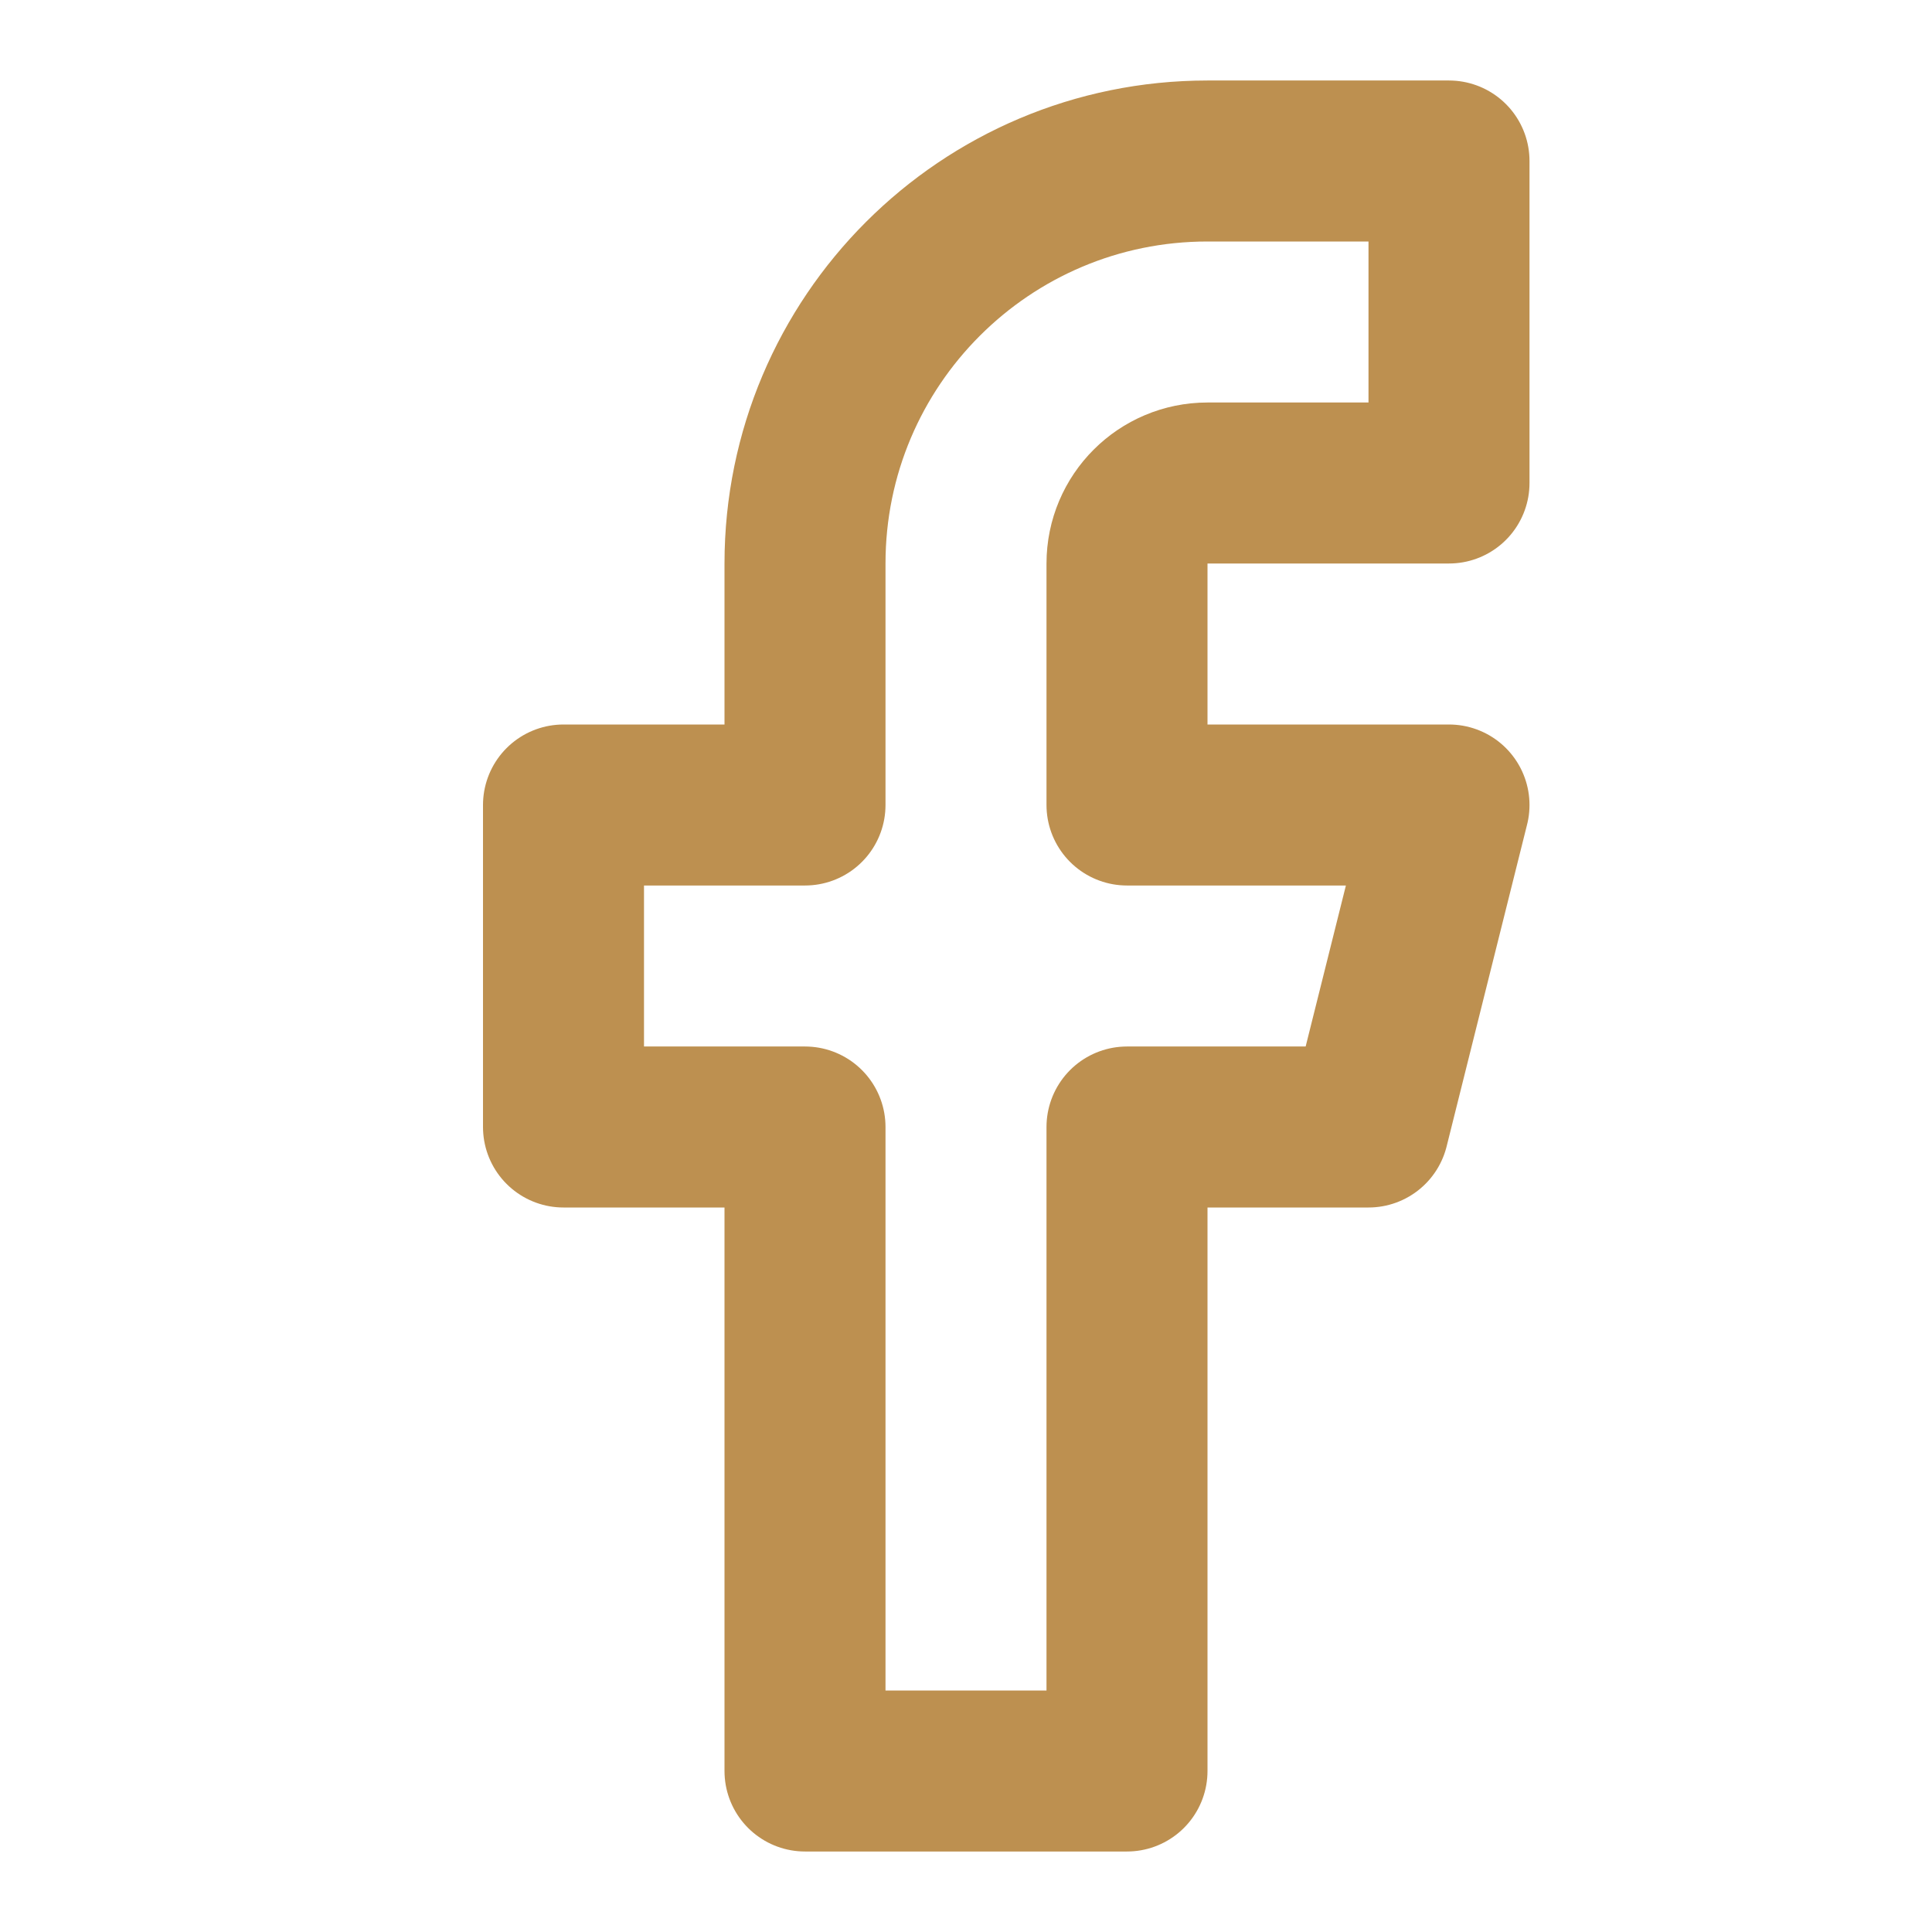
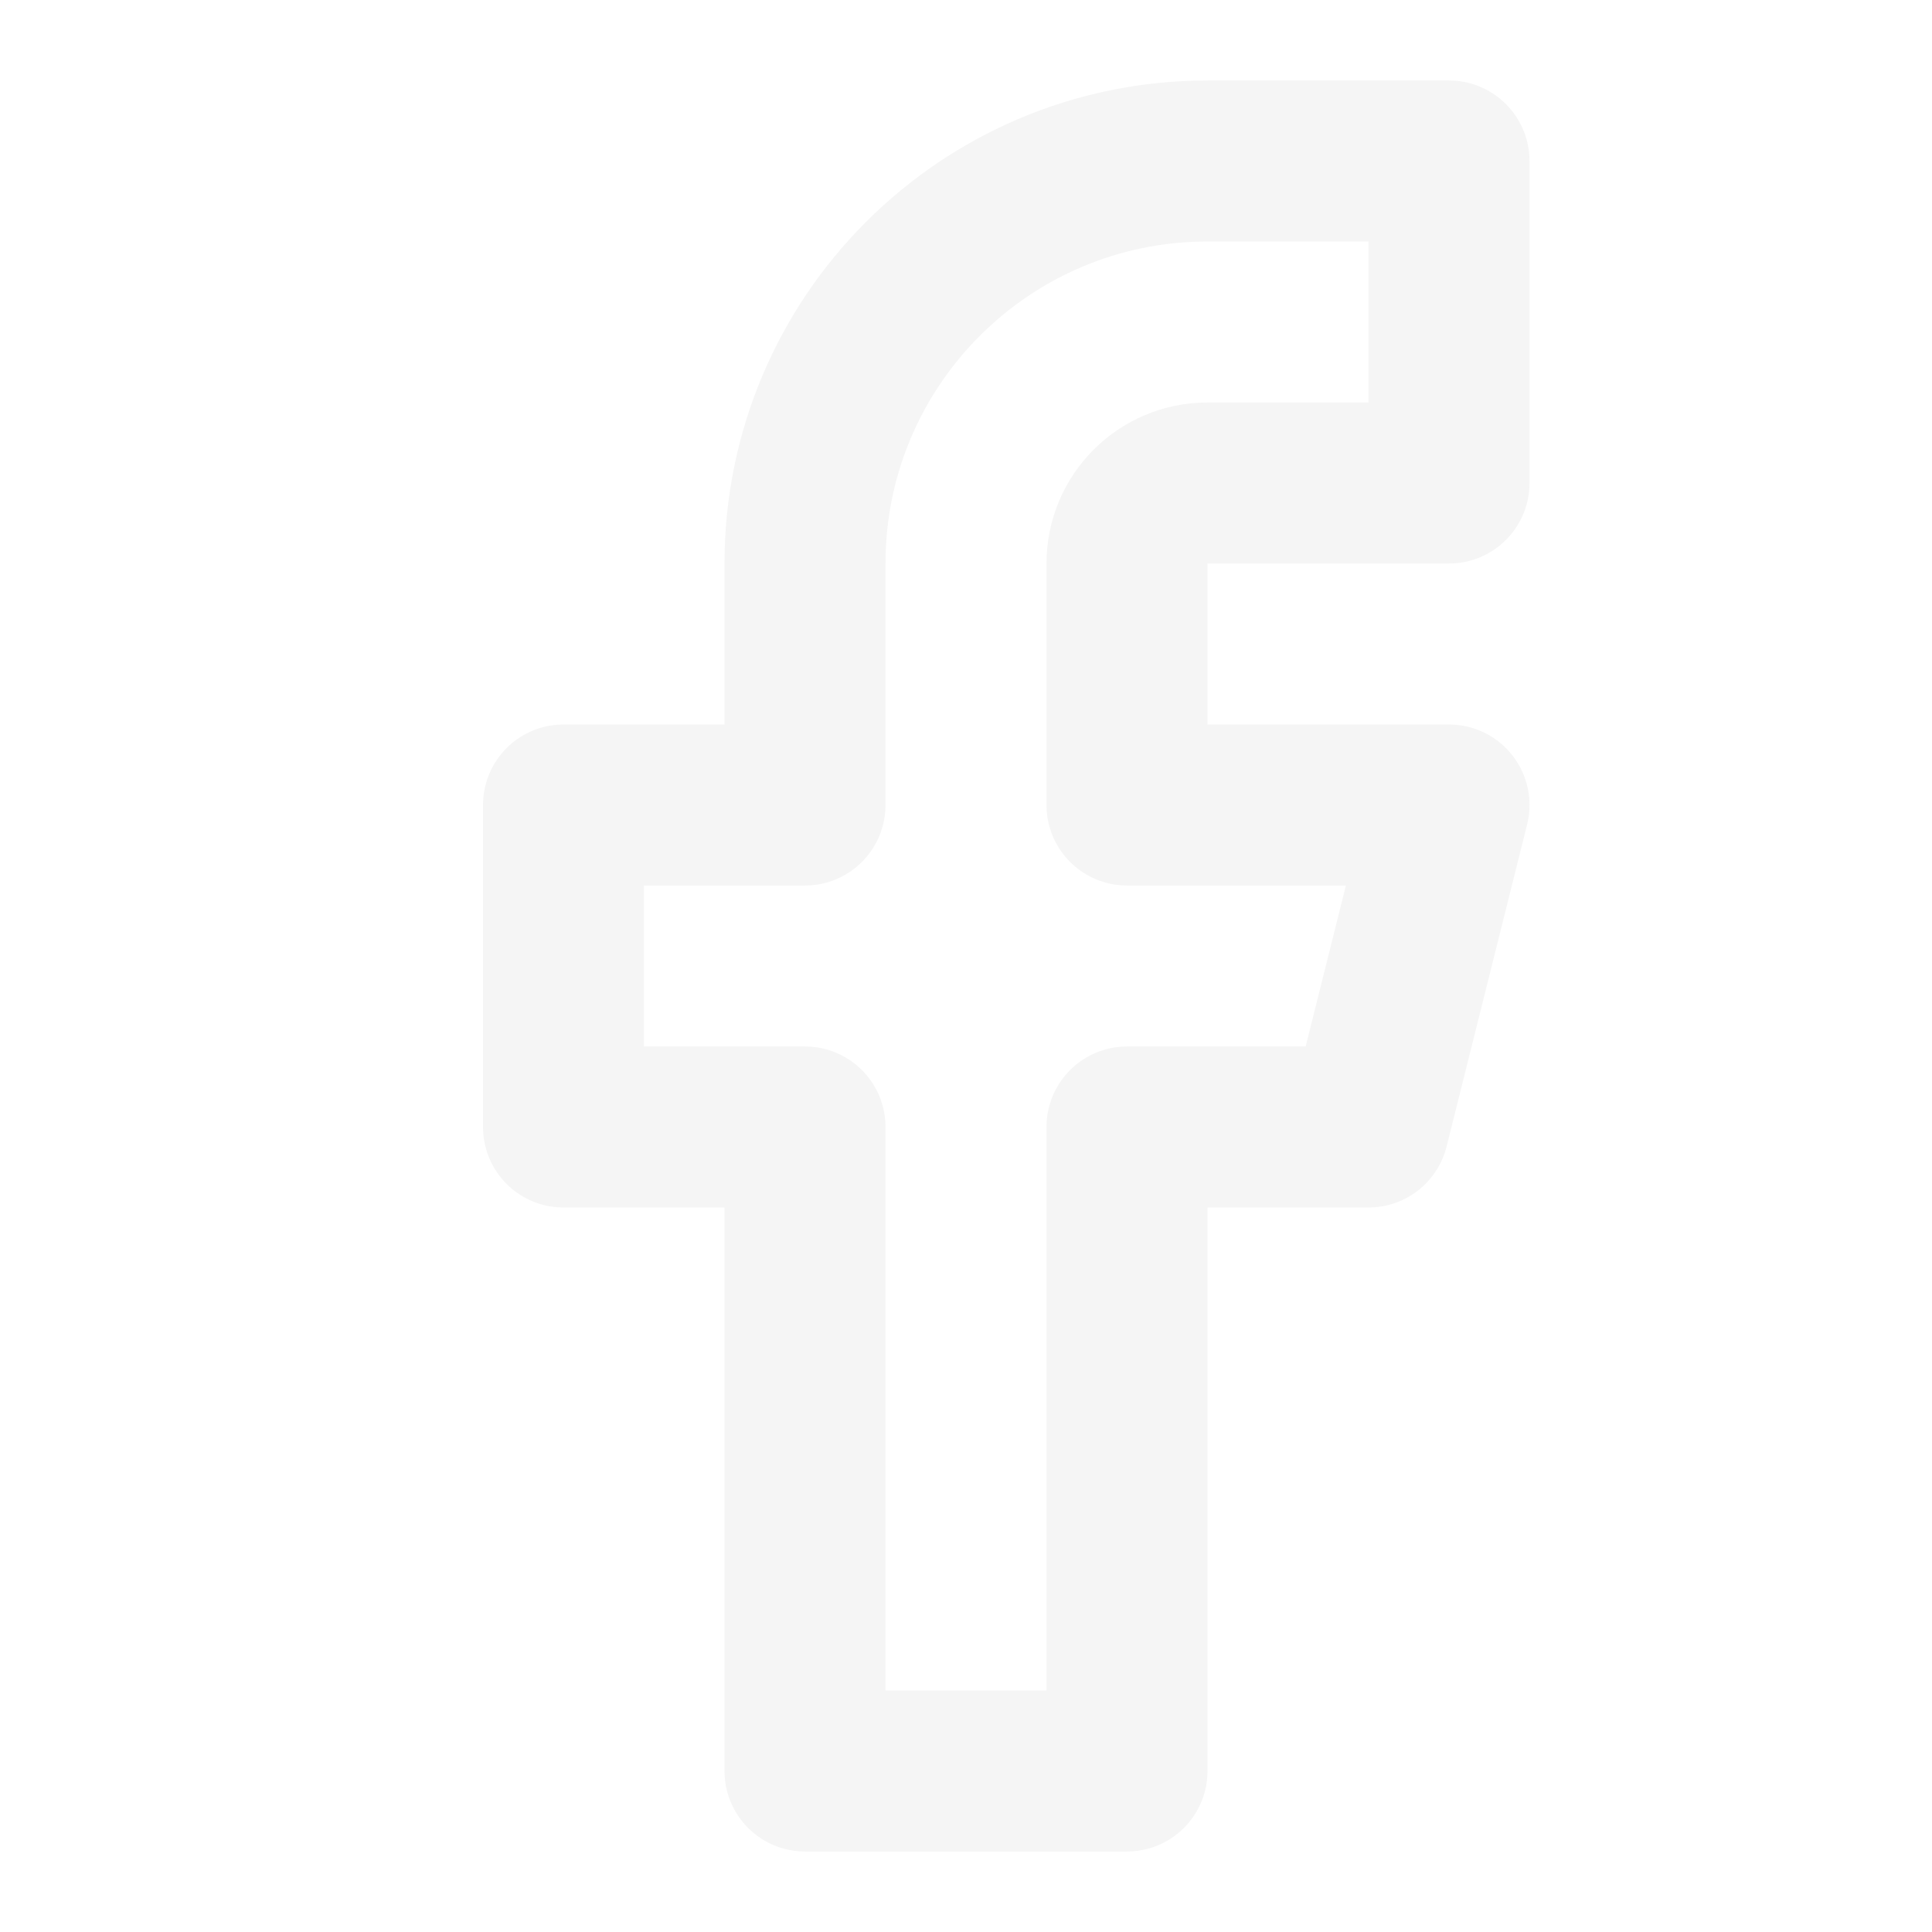
- <svg xmlns="http://www.w3.org/2000/svg" width="24" height="24" viewBox="0 0 24 24" fill="none" stroke="#BD9050" stroke-width="2" stroke-linecap="round" stroke-linejoin="round" class="feather feather-facebook">
+ <svg xmlns="http://www.w3.org/2000/svg" width="24" height="24" viewBox="0 0 24 24" fill="none" stroke="#F5F5F5" stroke-width="2" stroke-linecap="round" stroke-linejoin="round" class="feather feather-facebook">
  <path d="M18 2h-3a5 5 0 0 0-5 5v3H7v4h3v8h4v-8h3l1-4h-4V7a1 1 0 0 1 1-1h3z" />
</svg>
